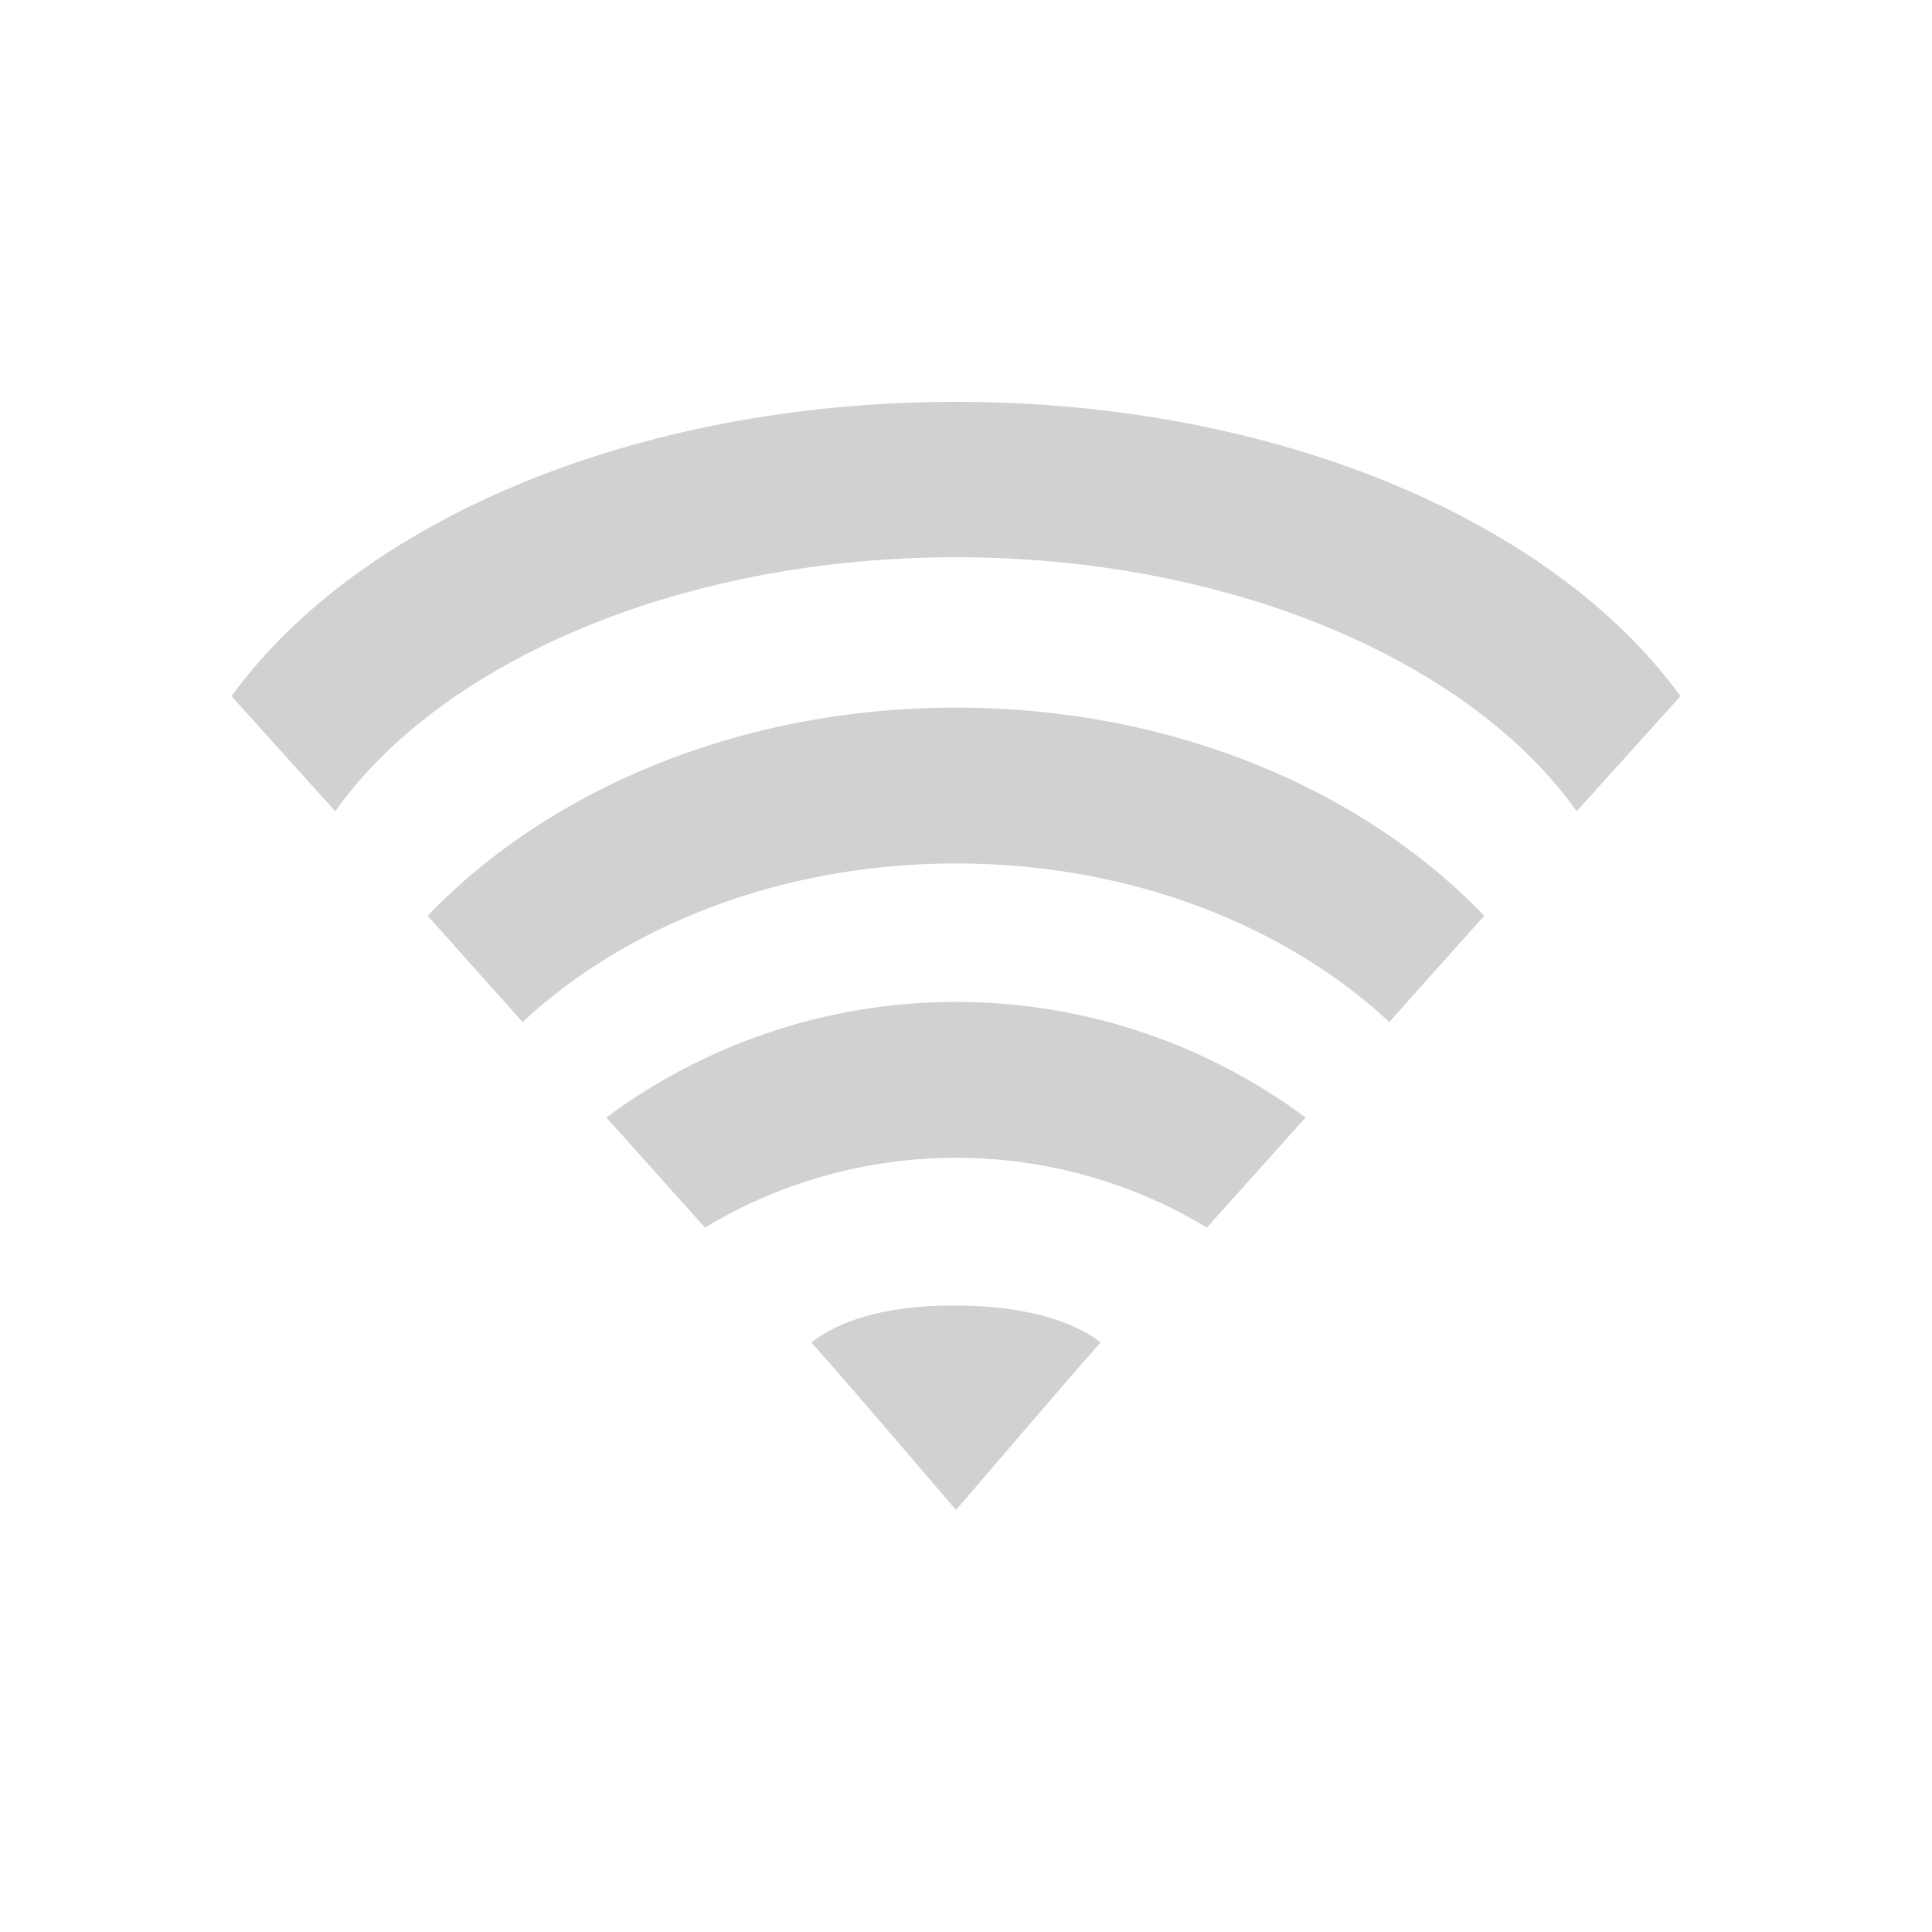
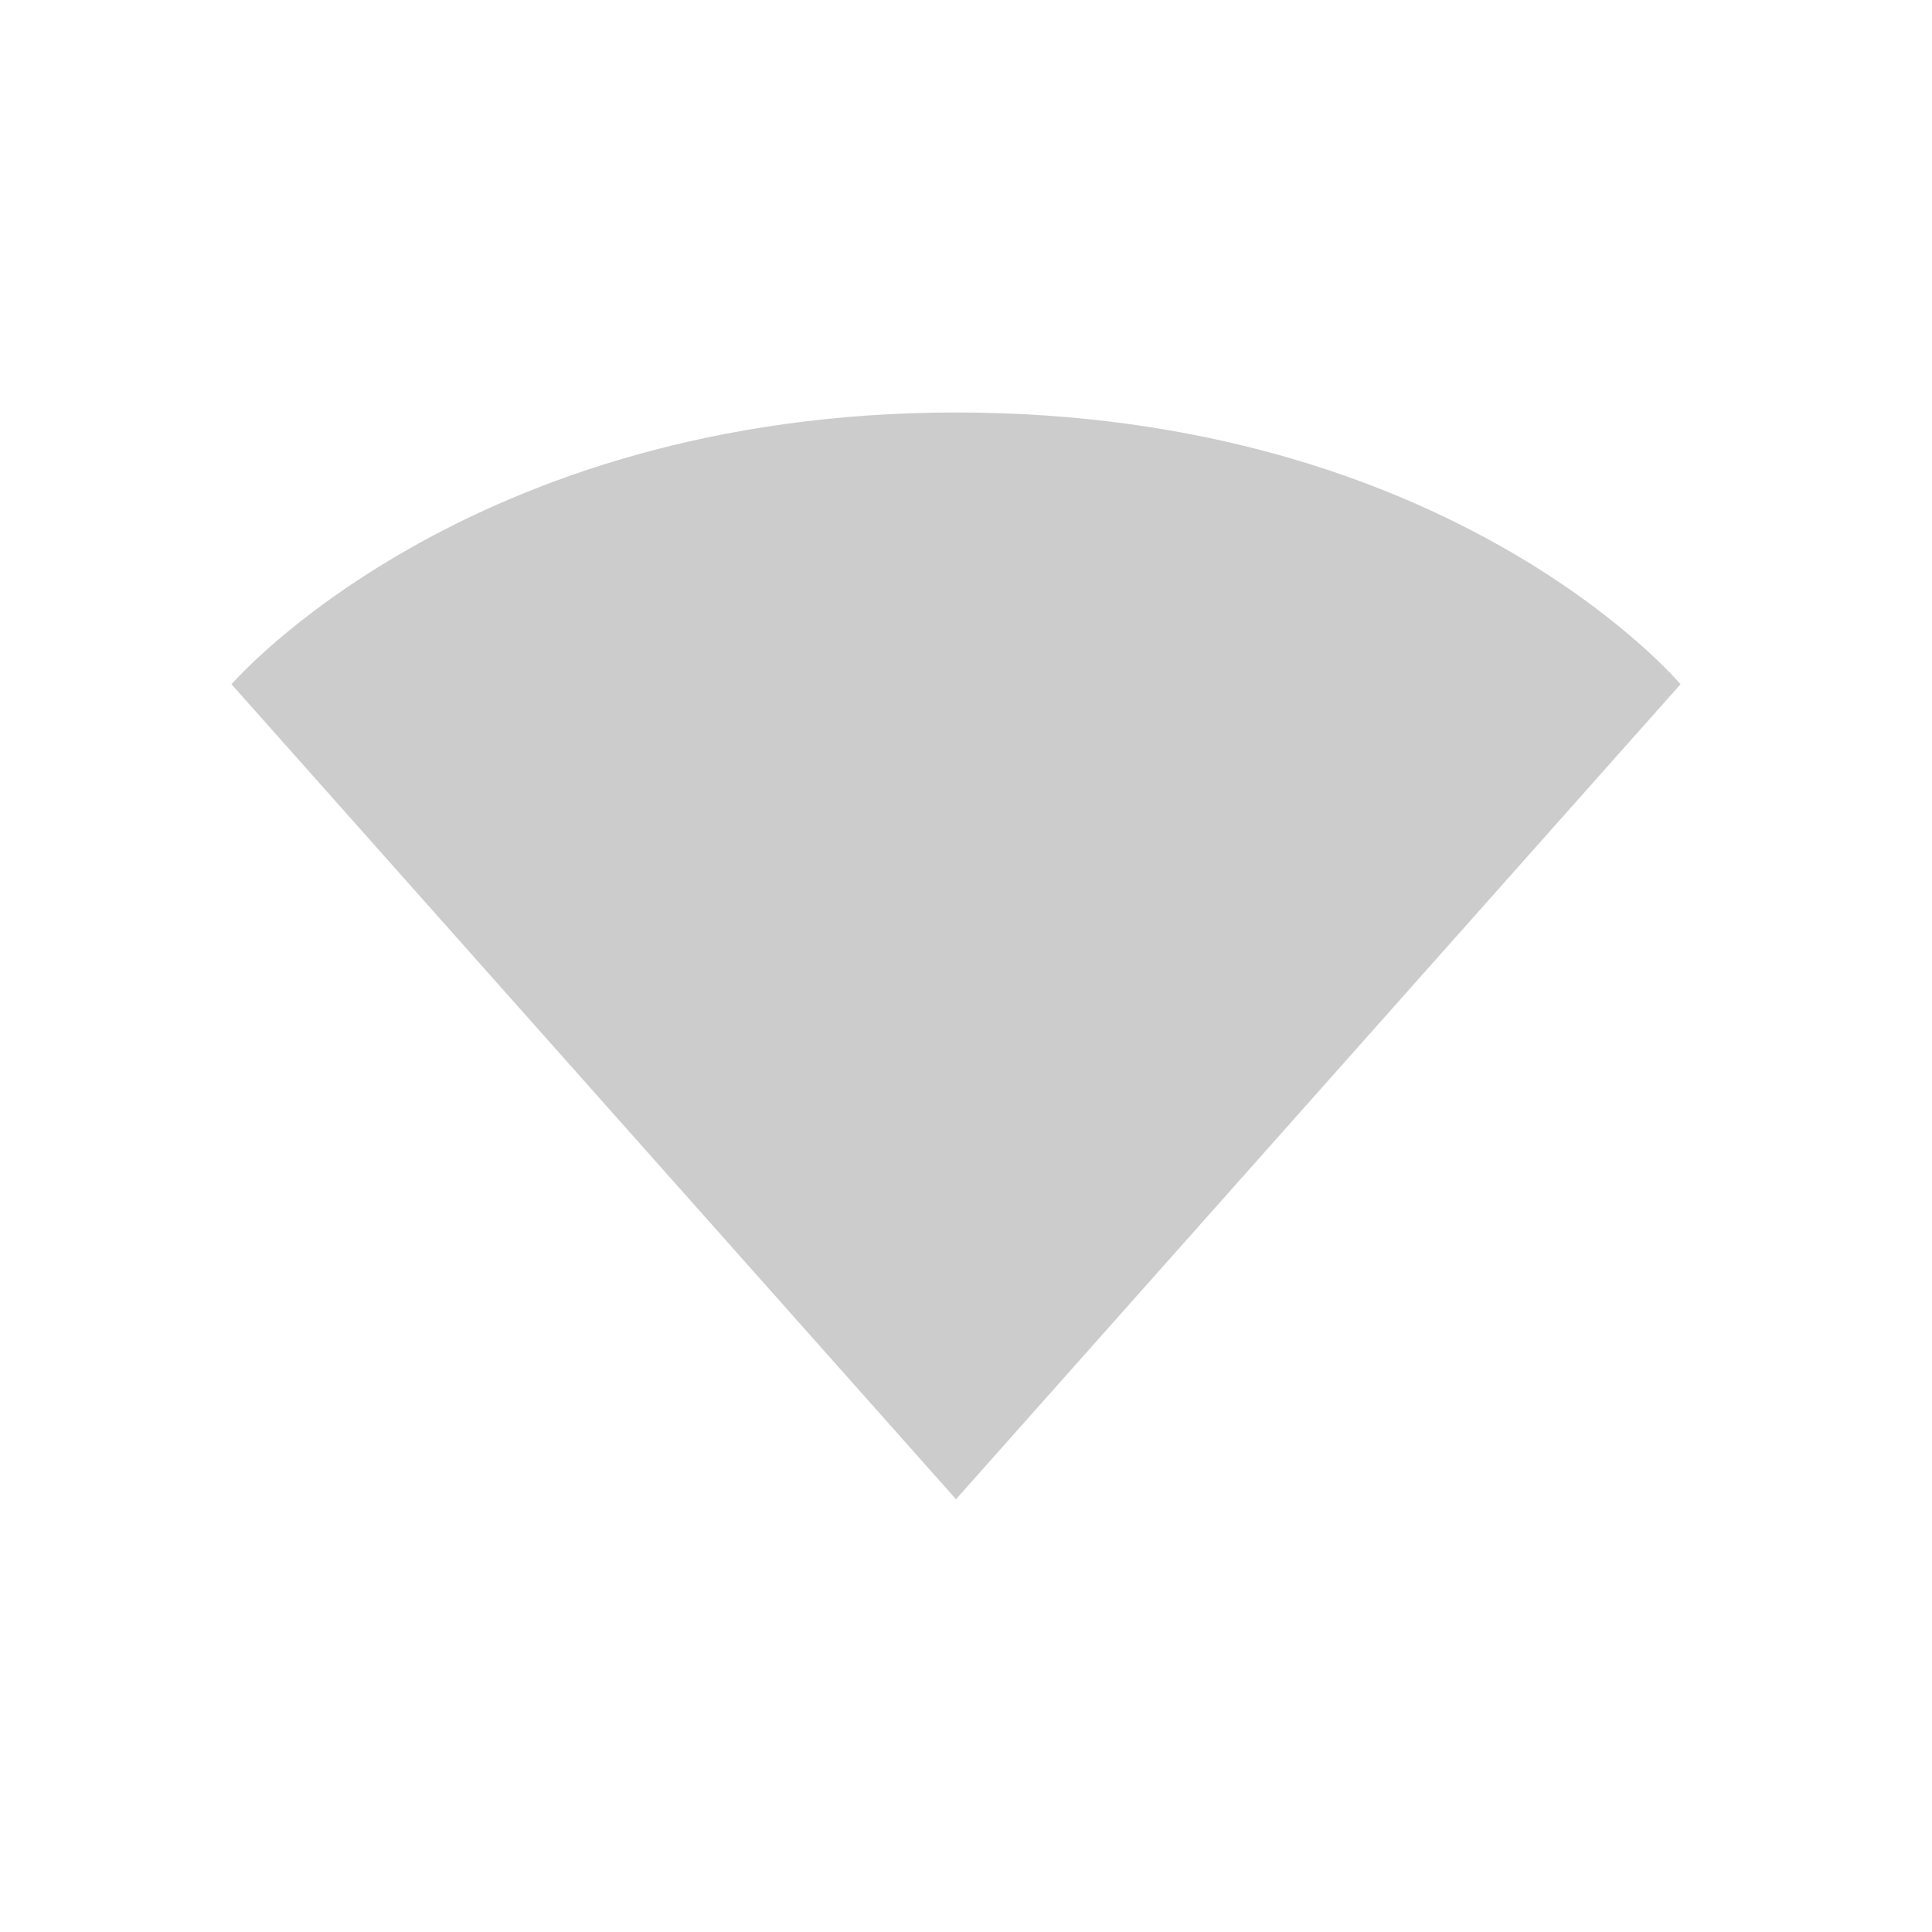
<svg xmlns="http://www.w3.org/2000/svg" width="12pt" height="12pt" viewBox="0 0 12 12" version="1.1">
  <g id="surface1">
-     <path style=" stroke:none;fill-rule:nonzero;fill:rgb(80%,80%,80%);fill-opacity:0.902;" d="M 5.938 2.496 C 3.934 2.496 2.223 3.242 1.438 4.324 L 2.082 5.039 C 2.742 4.109 4.227 3.461 5.938 3.461 C 7.648 3.461 9.133 4.109 9.793 5.039 L 10.438 4.324 C 9.652 3.242 7.941 2.496 5.938 2.496 Z M 5.938 4.395 C 4.586 4.395 3.402 4.91 2.656 5.688 L 3.246 6.348 C 3.887 5.75 4.852 5.363 5.938 5.363 C 7.023 5.363 7.988 5.75 8.629 6.348 L 9.219 5.688 C 8.473 4.91 7.289 4.395 5.938 4.395 Z M 5.938 6.223 C 5.113 6.223 4.359 6.5 3.766 6.941 L 4.379 7.625 C 4.824 7.355 5.363 7.191 5.938 7.191 C 6.512 7.191 7.051 7.355 7.496 7.625 L 8.109 6.941 C 7.516 6.5 6.762 6.223 5.938 6.223 Z M 5.938 8.109 C 5.336 8.105 5.098 8.293 5.039 8.34 C 5.074 8.367 5.938 9.379 5.938 9.379 C 5.938 9.379 6.793 8.379 6.836 8.34 C 6.789 8.297 6.531 8.109 5.938 8.109 Z M 5.938 8.109 " />
+     <path style=" stroke:none;fill-rule:evenodd;fill:rgb(80%,80%,80%);fill-opacity:1;" d="M 1.938 4.277 L 5.887 8.934 L 9.938 4.277 C 7.484 2.242 4.379 2.176 1.938 4.277 Z M 1.938 4.277 " />
+     <path style=" stroke:none;fill-rule:nonzero;fill:rgb(80%,80%,80%);fill-opacity:1;" d="M 5.938 2.562 C 2.891 2.562 1.438 4.25 1.438 4.25 L 5.938 9.312 L 10.438 4.25 C 10.438 4.25 9.023 2.562 5.938 2.562 Z M 5.938 3.125 C 8.379 3.125 9.594 4.391 9.594 4.391 L 5.938 8.469 L 2.281 4.391 C 2.281 4.391 3.523 3.125 5.938 3.125 Z M 5.938 3.125 " />
  </g>
</svg>
